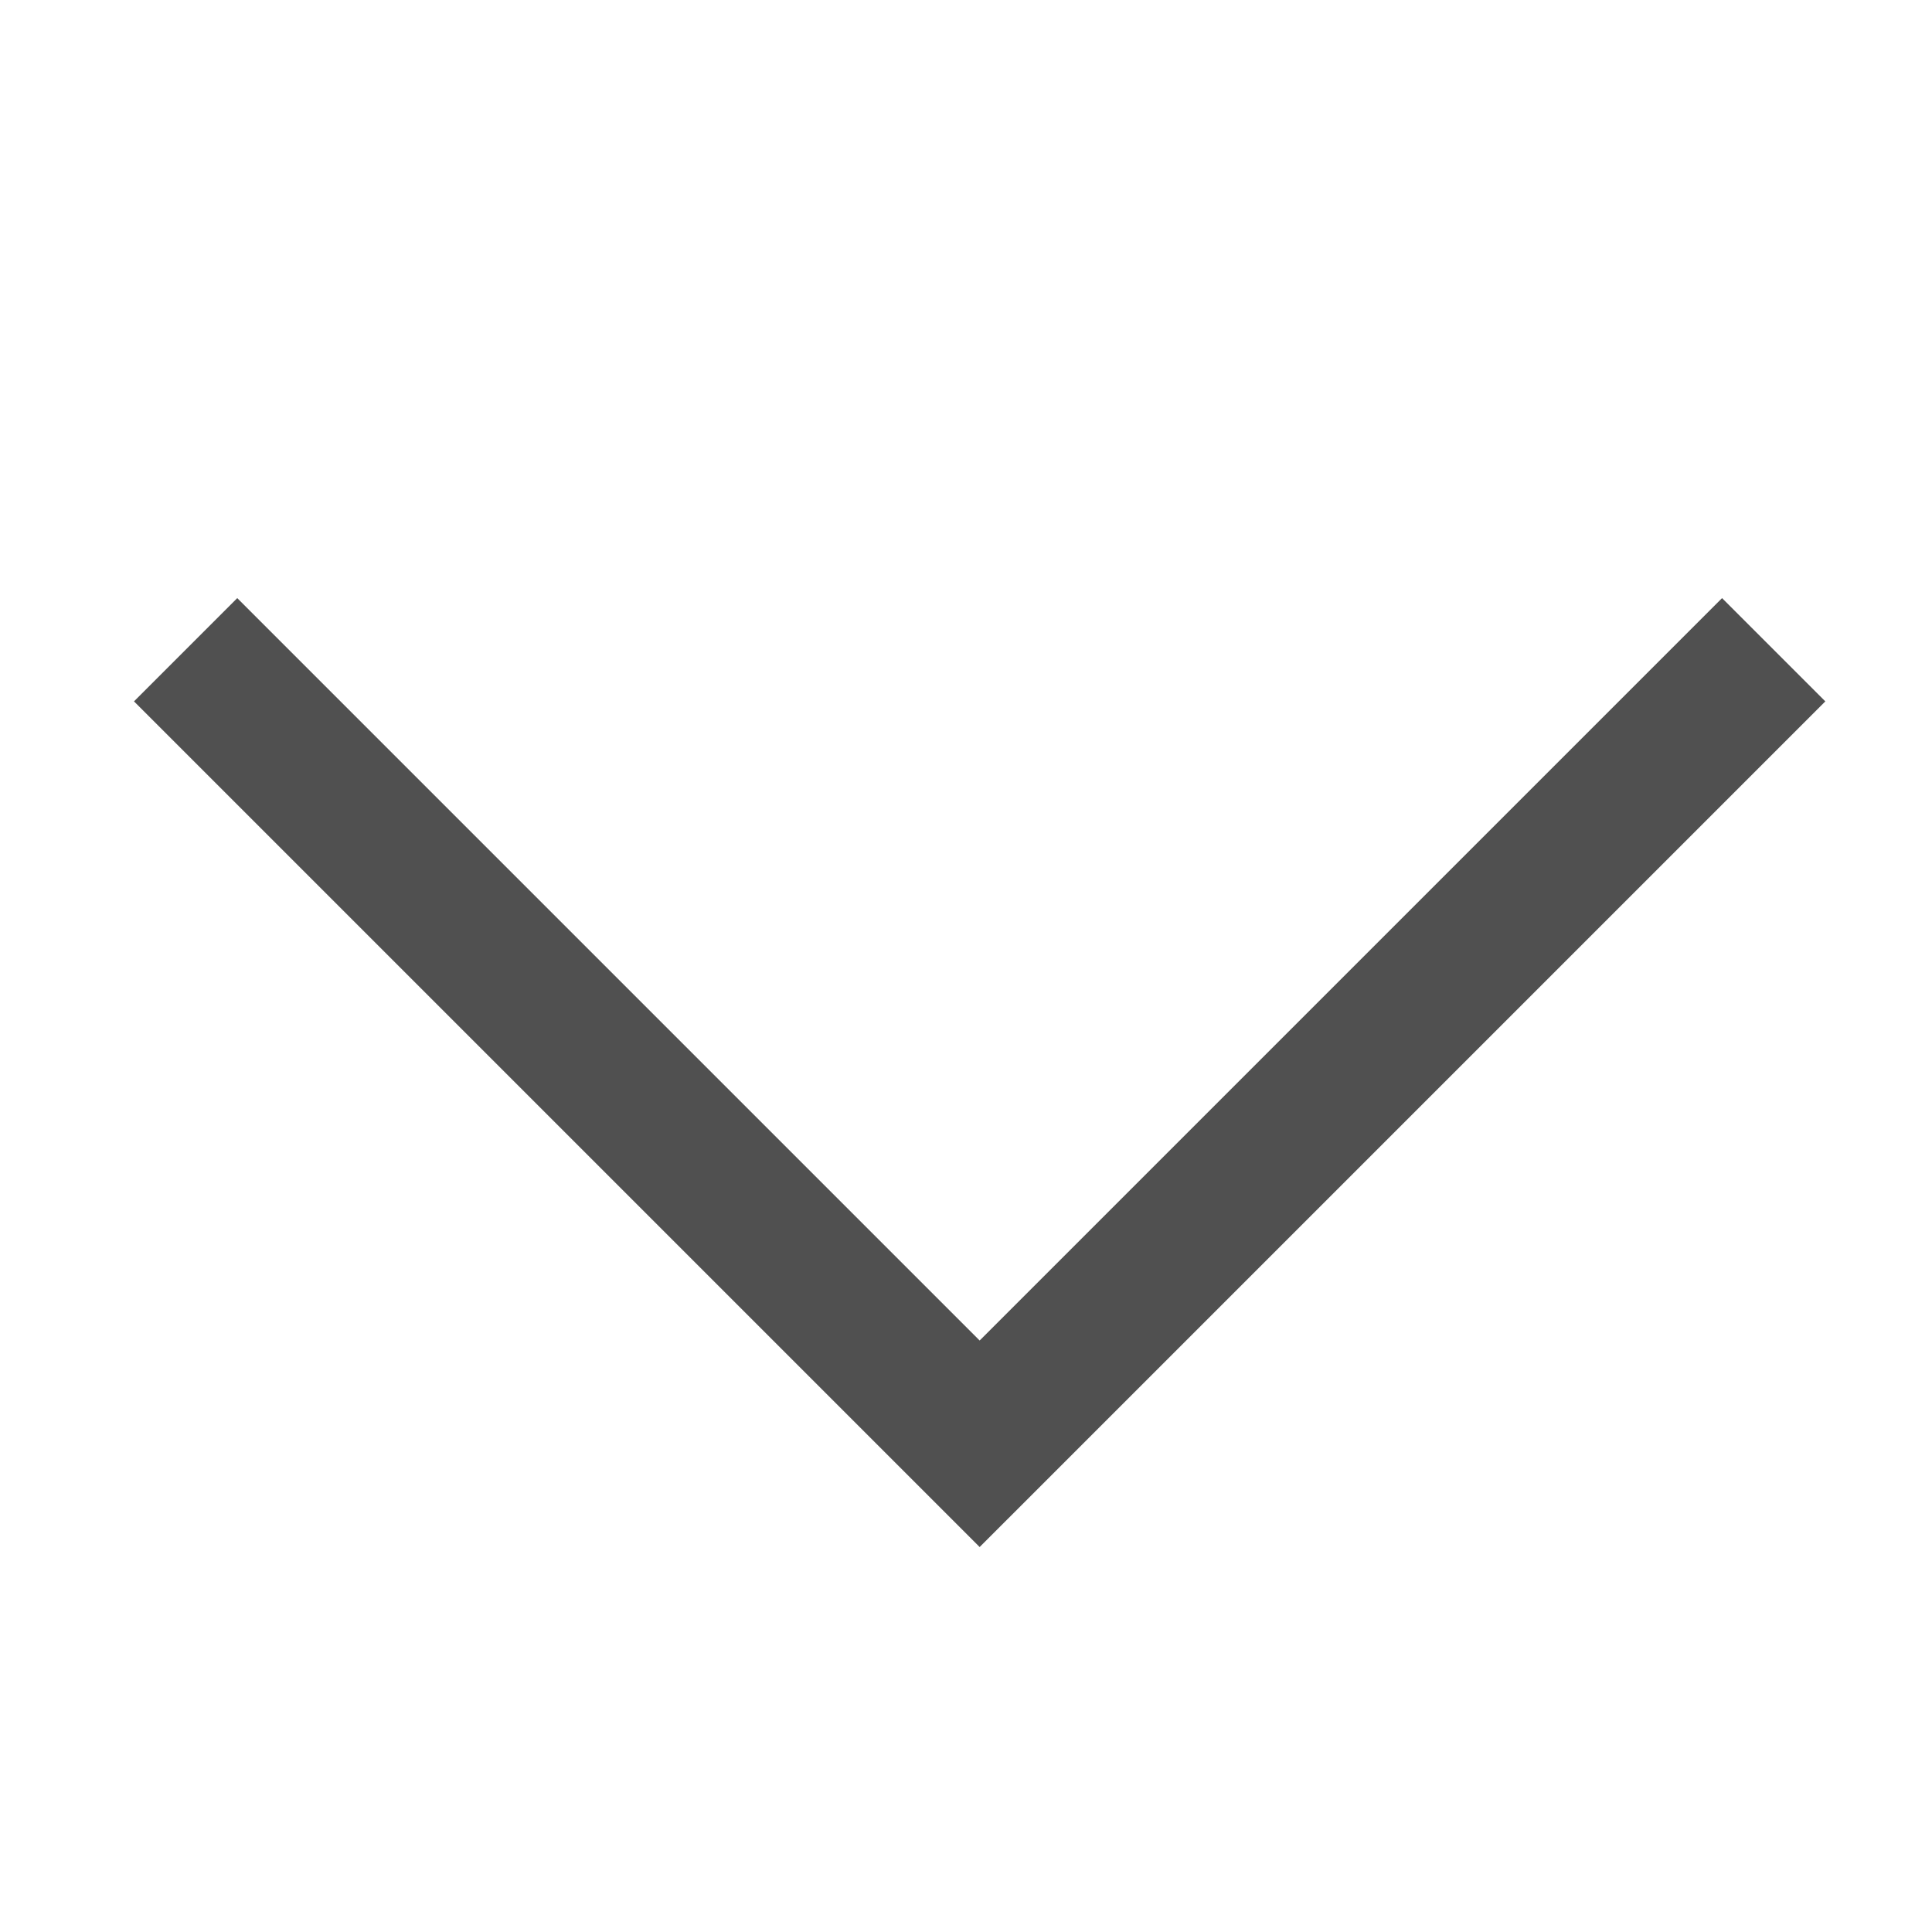
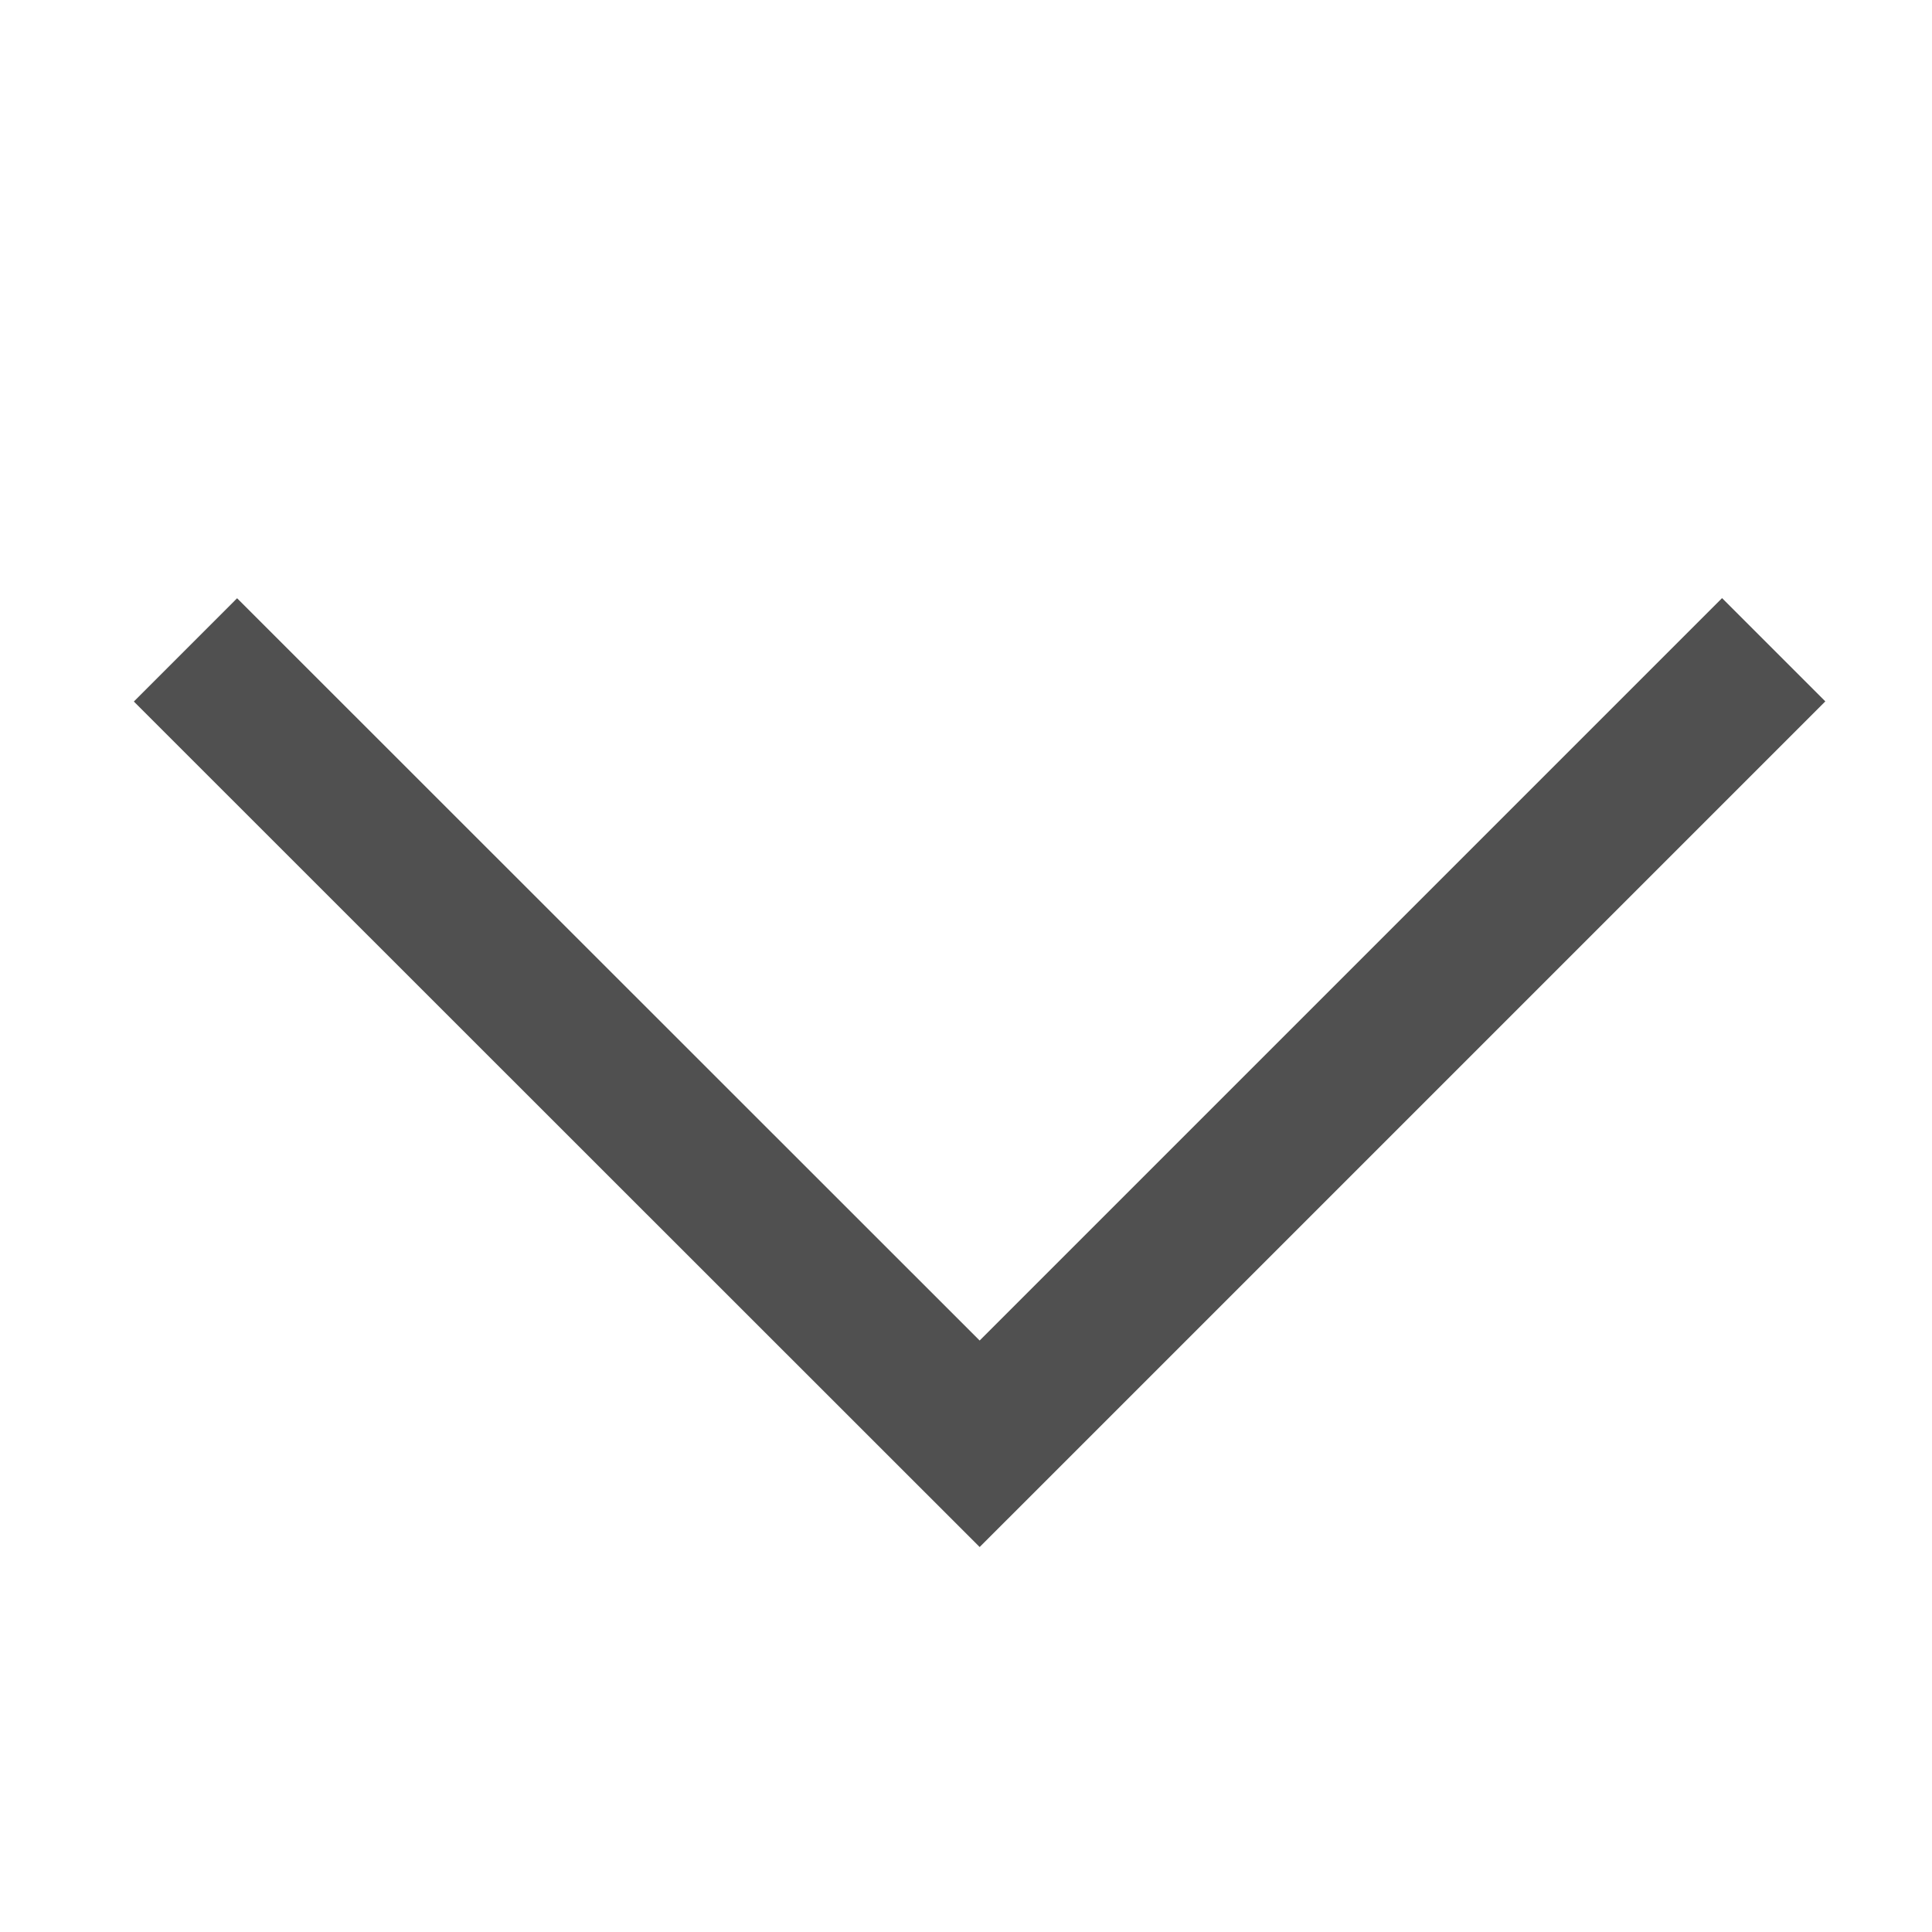
- <svg xmlns="http://www.w3.org/2000/svg" width="50" height="50" viewBox="0 0 13.229 13.229" version="1.1" id="svg8">
-   <defs id="defs2" />
-   <g id="layer1">
-     <path id="rect984" style="opacity:0.982;fill:none;stroke:#4d4d4d;stroke-width:1;stroke-linecap:butt;stroke-linejoin:miter;stroke-opacity:1;stroke-miterlimit:4;stroke-dasharray:none" d="M 12.145,4.449 6.708,9.886 1.271,4.449" />
-   </g>
+ <svg xmlns="http://www.w3.org/2000/svg" width="50" height="50" viewBox="0 0 13.229 13.229">
+   <path style="opacity:.982;fill:none;stroke:#4d4d4d;stroke-width:1;stroke-linecap:butt;stroke-linejoin:miter;stroke-opacity:1;stroke-miterlimit:4;stroke-dasharray:none" d="M12.145 4.449 6.708 9.886 1.27 4.45" />
</svg>
